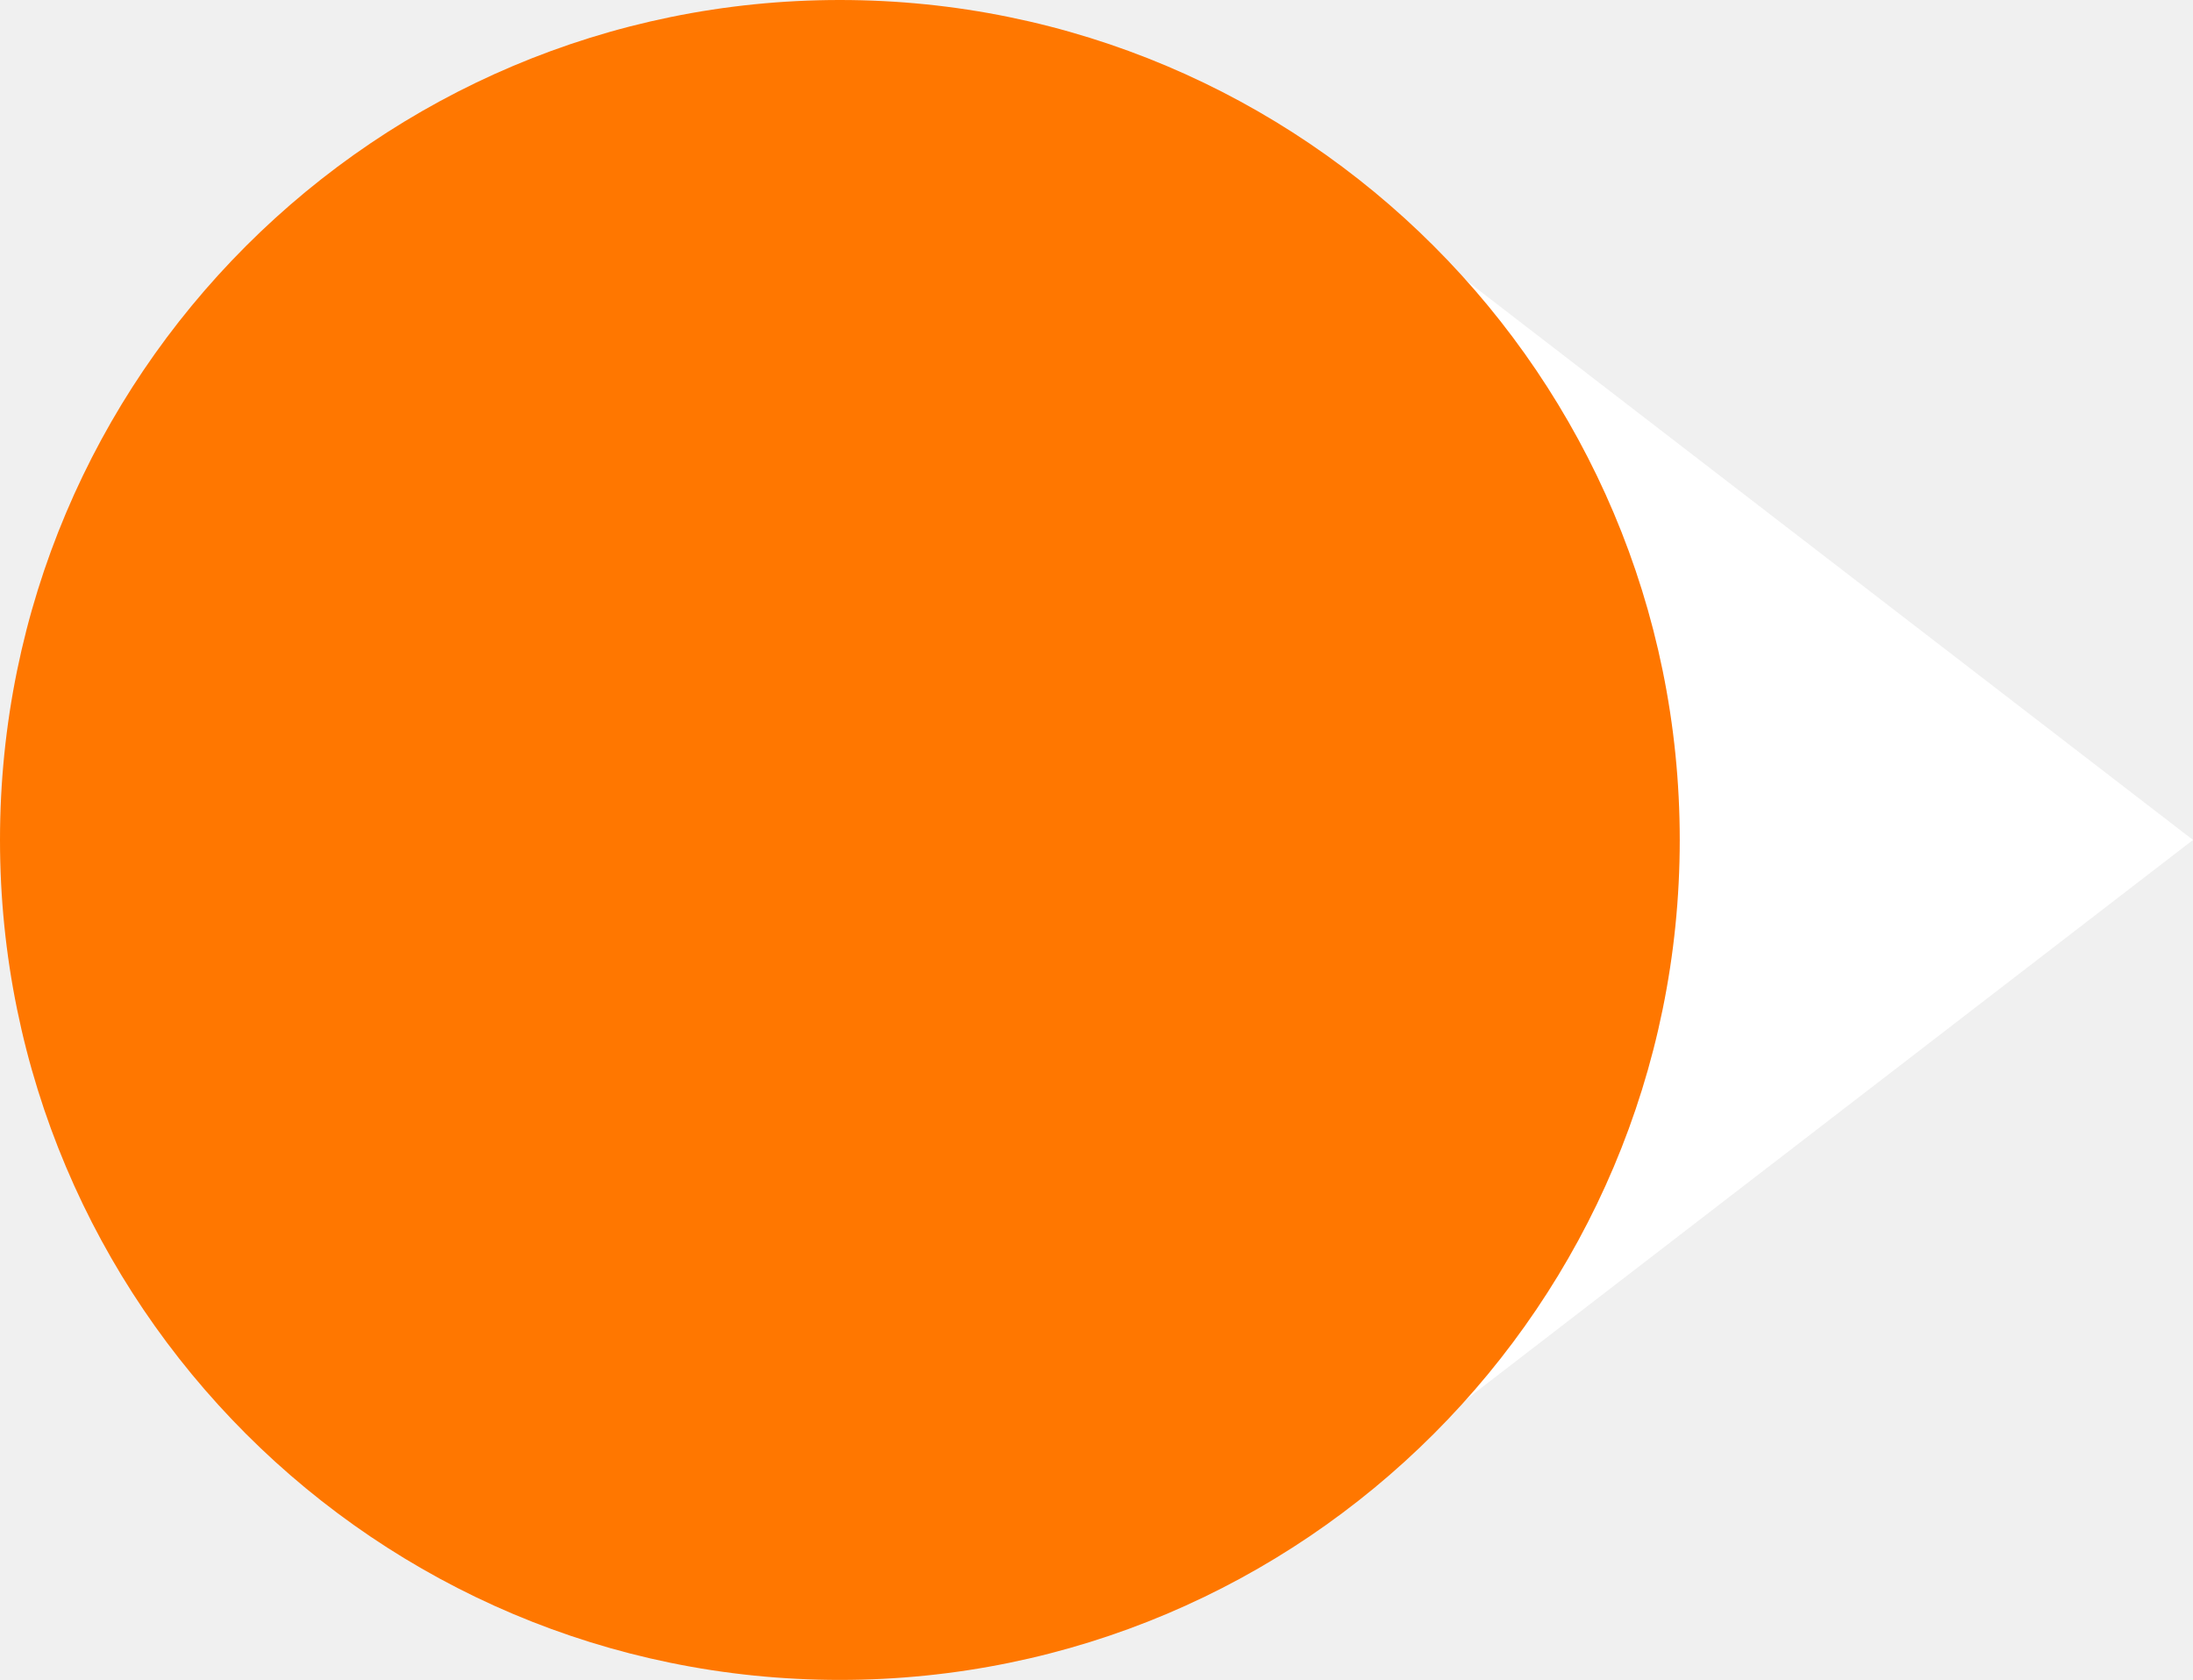
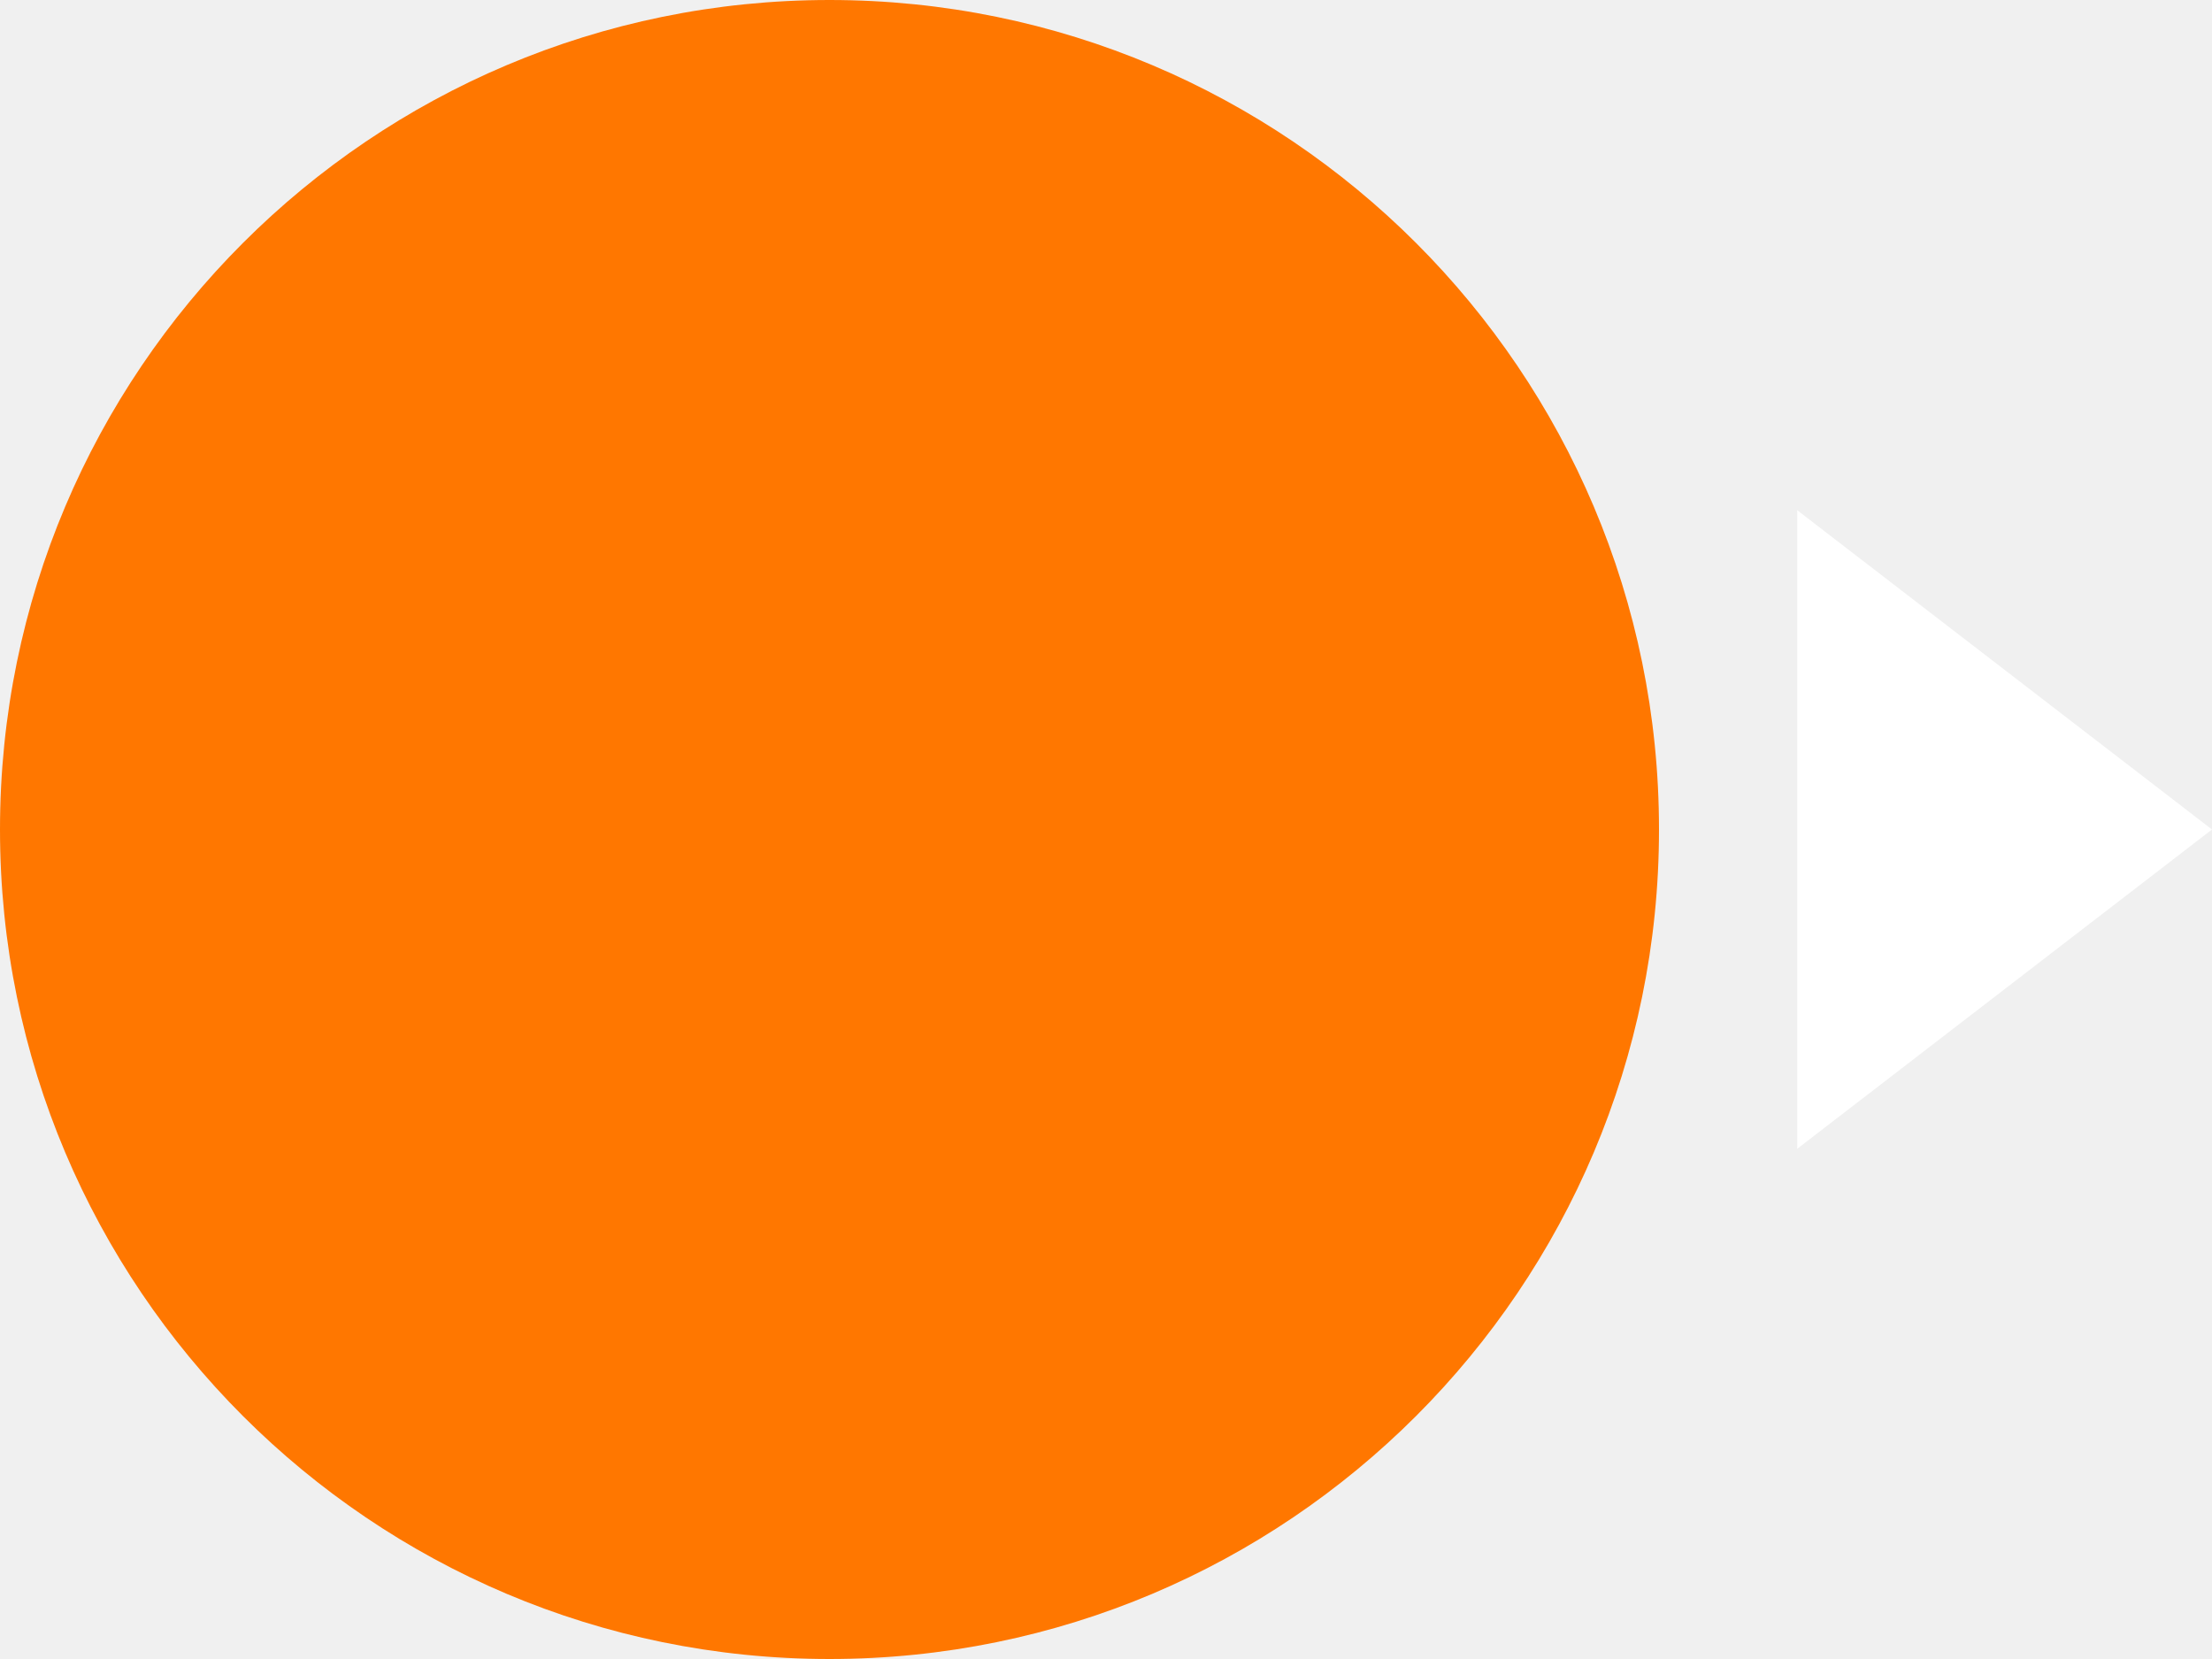
- <svg xmlns="http://www.w3.org/2000/svg" width="47" height="36" viewBox="0 0 47 36" fill="none">
-   <path d="M47 18L29 31.856L29 4.144L47 18Z" fill="white" />
+ <svg xmlns="http://www.w3.org/2000/svg" width="48" height="36" viewBox="0 0 48 36" fill="none">
+   <path d="M48 18L39 24.928V11.072L48 18Z" fill="white" />
  <circle cx="18" cy="18" r="18" fill="#FF7700" />
</svg>
